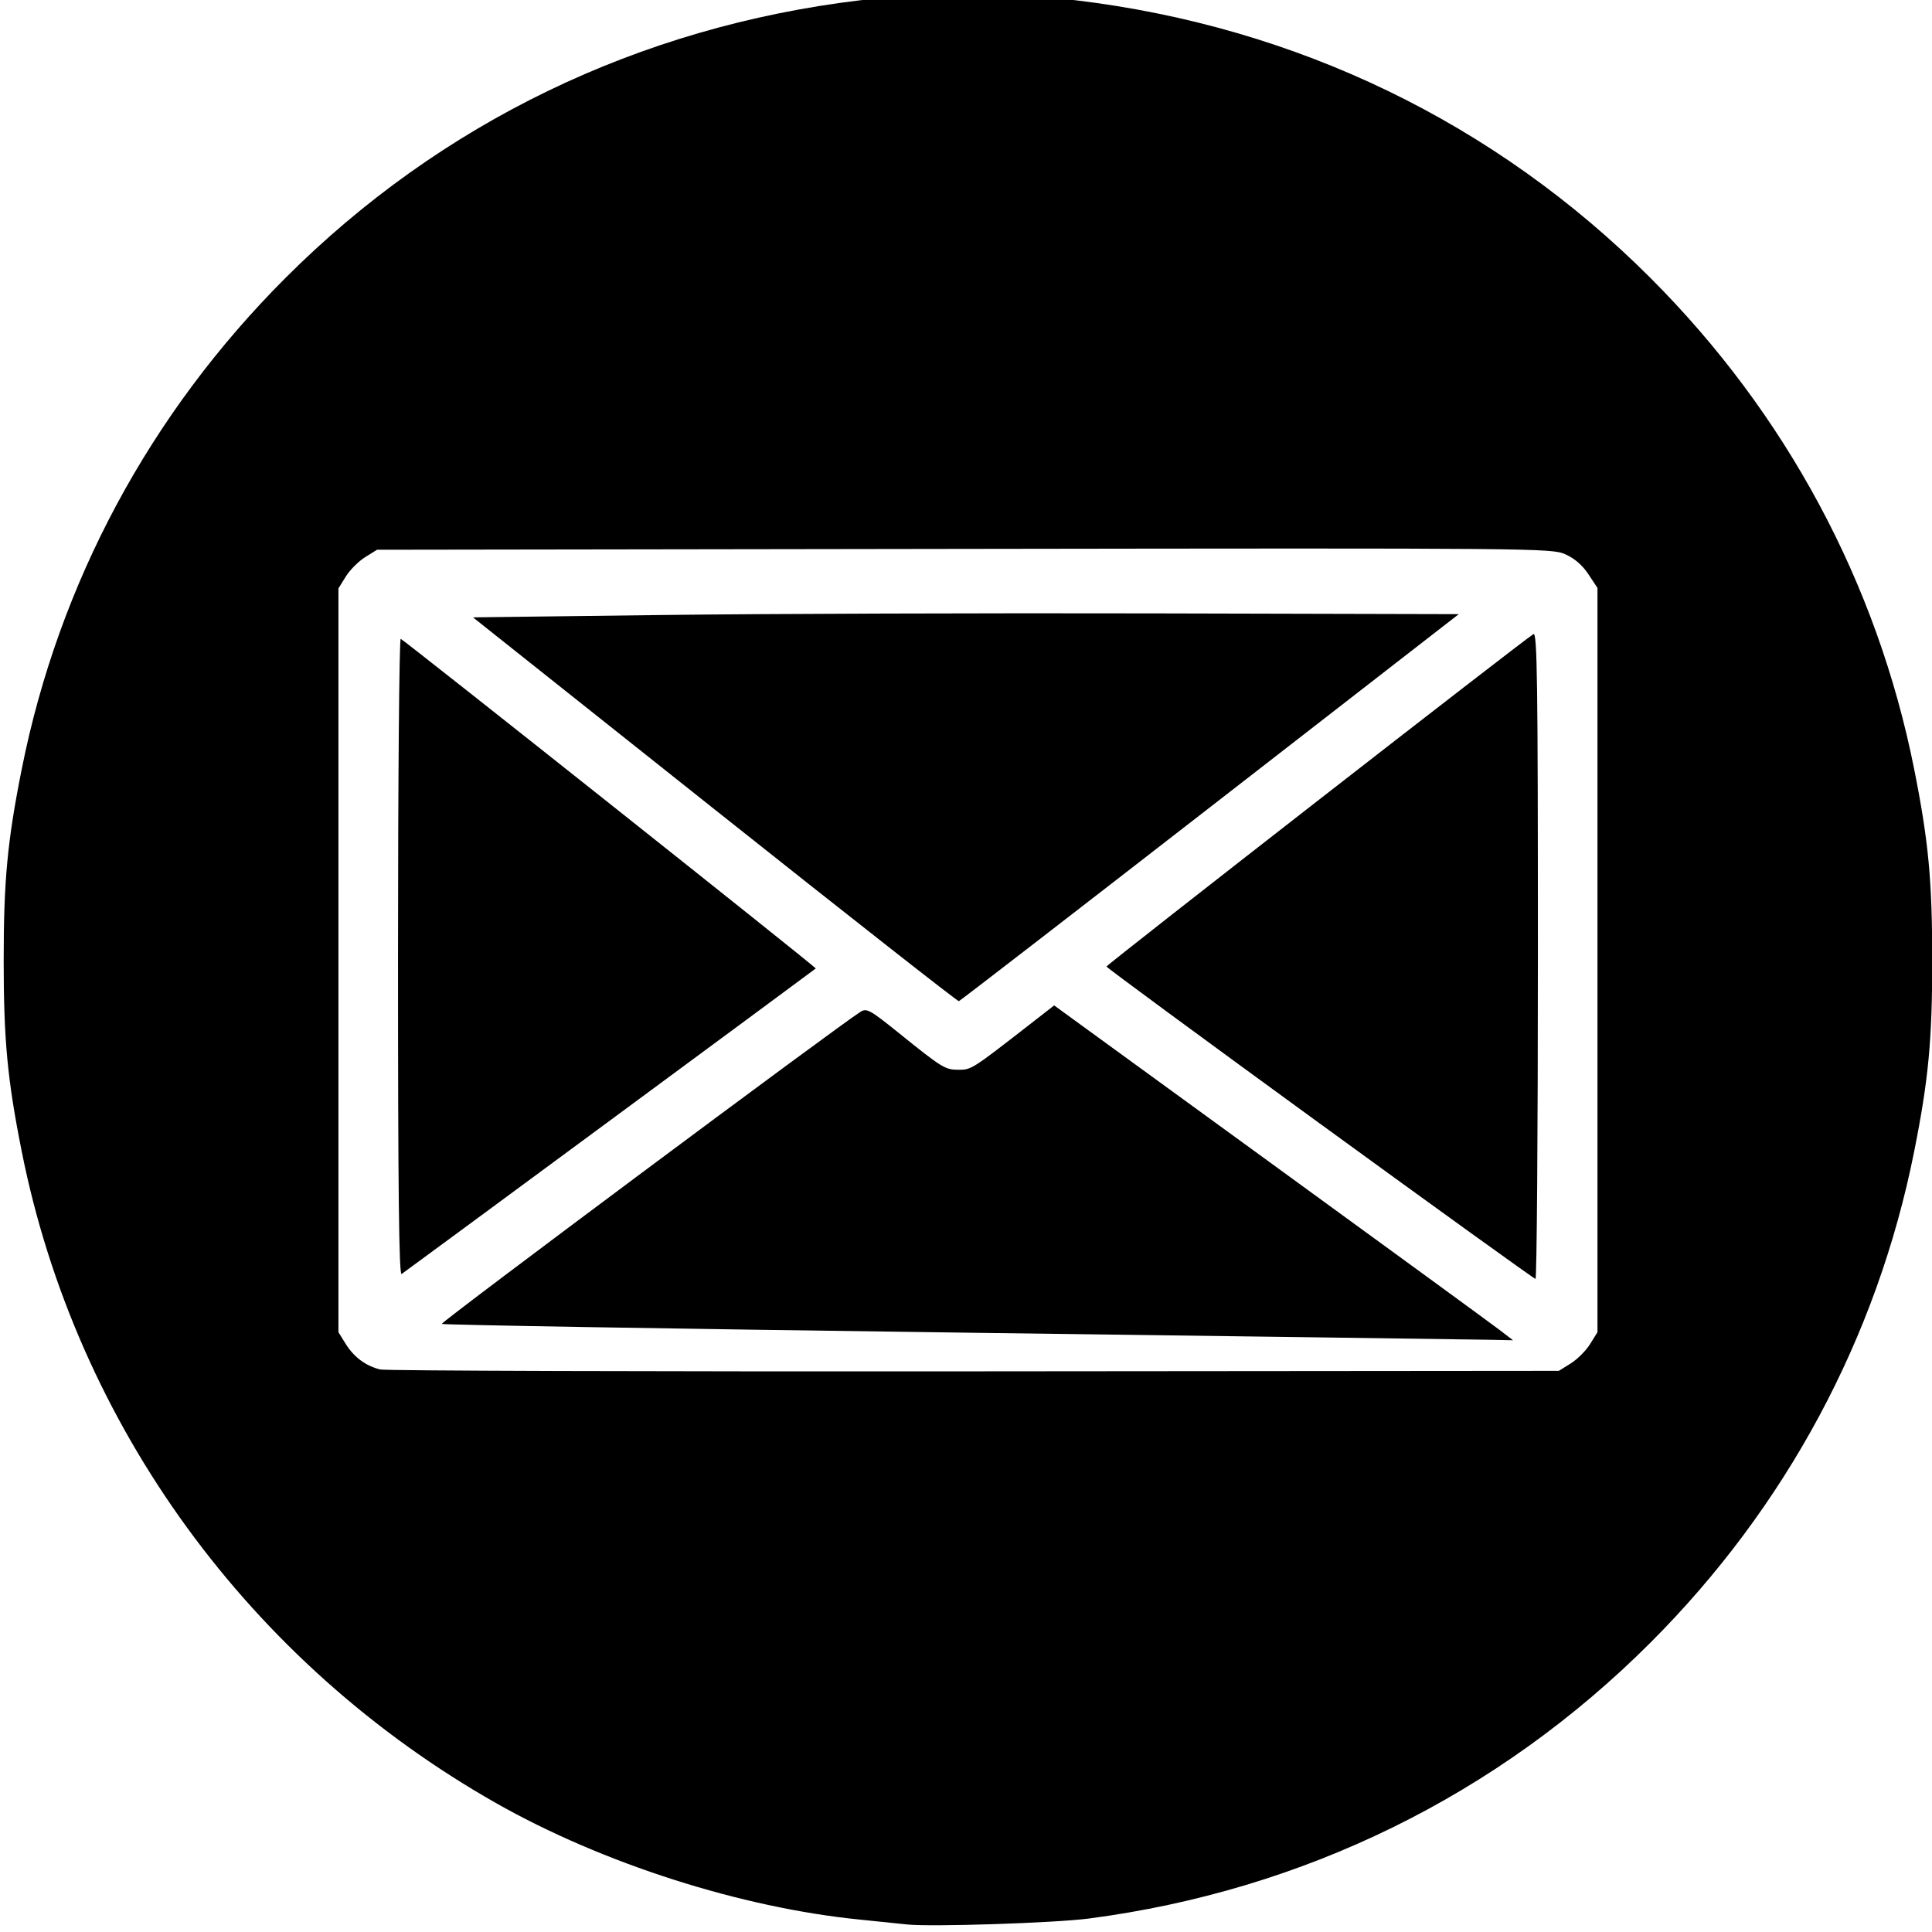
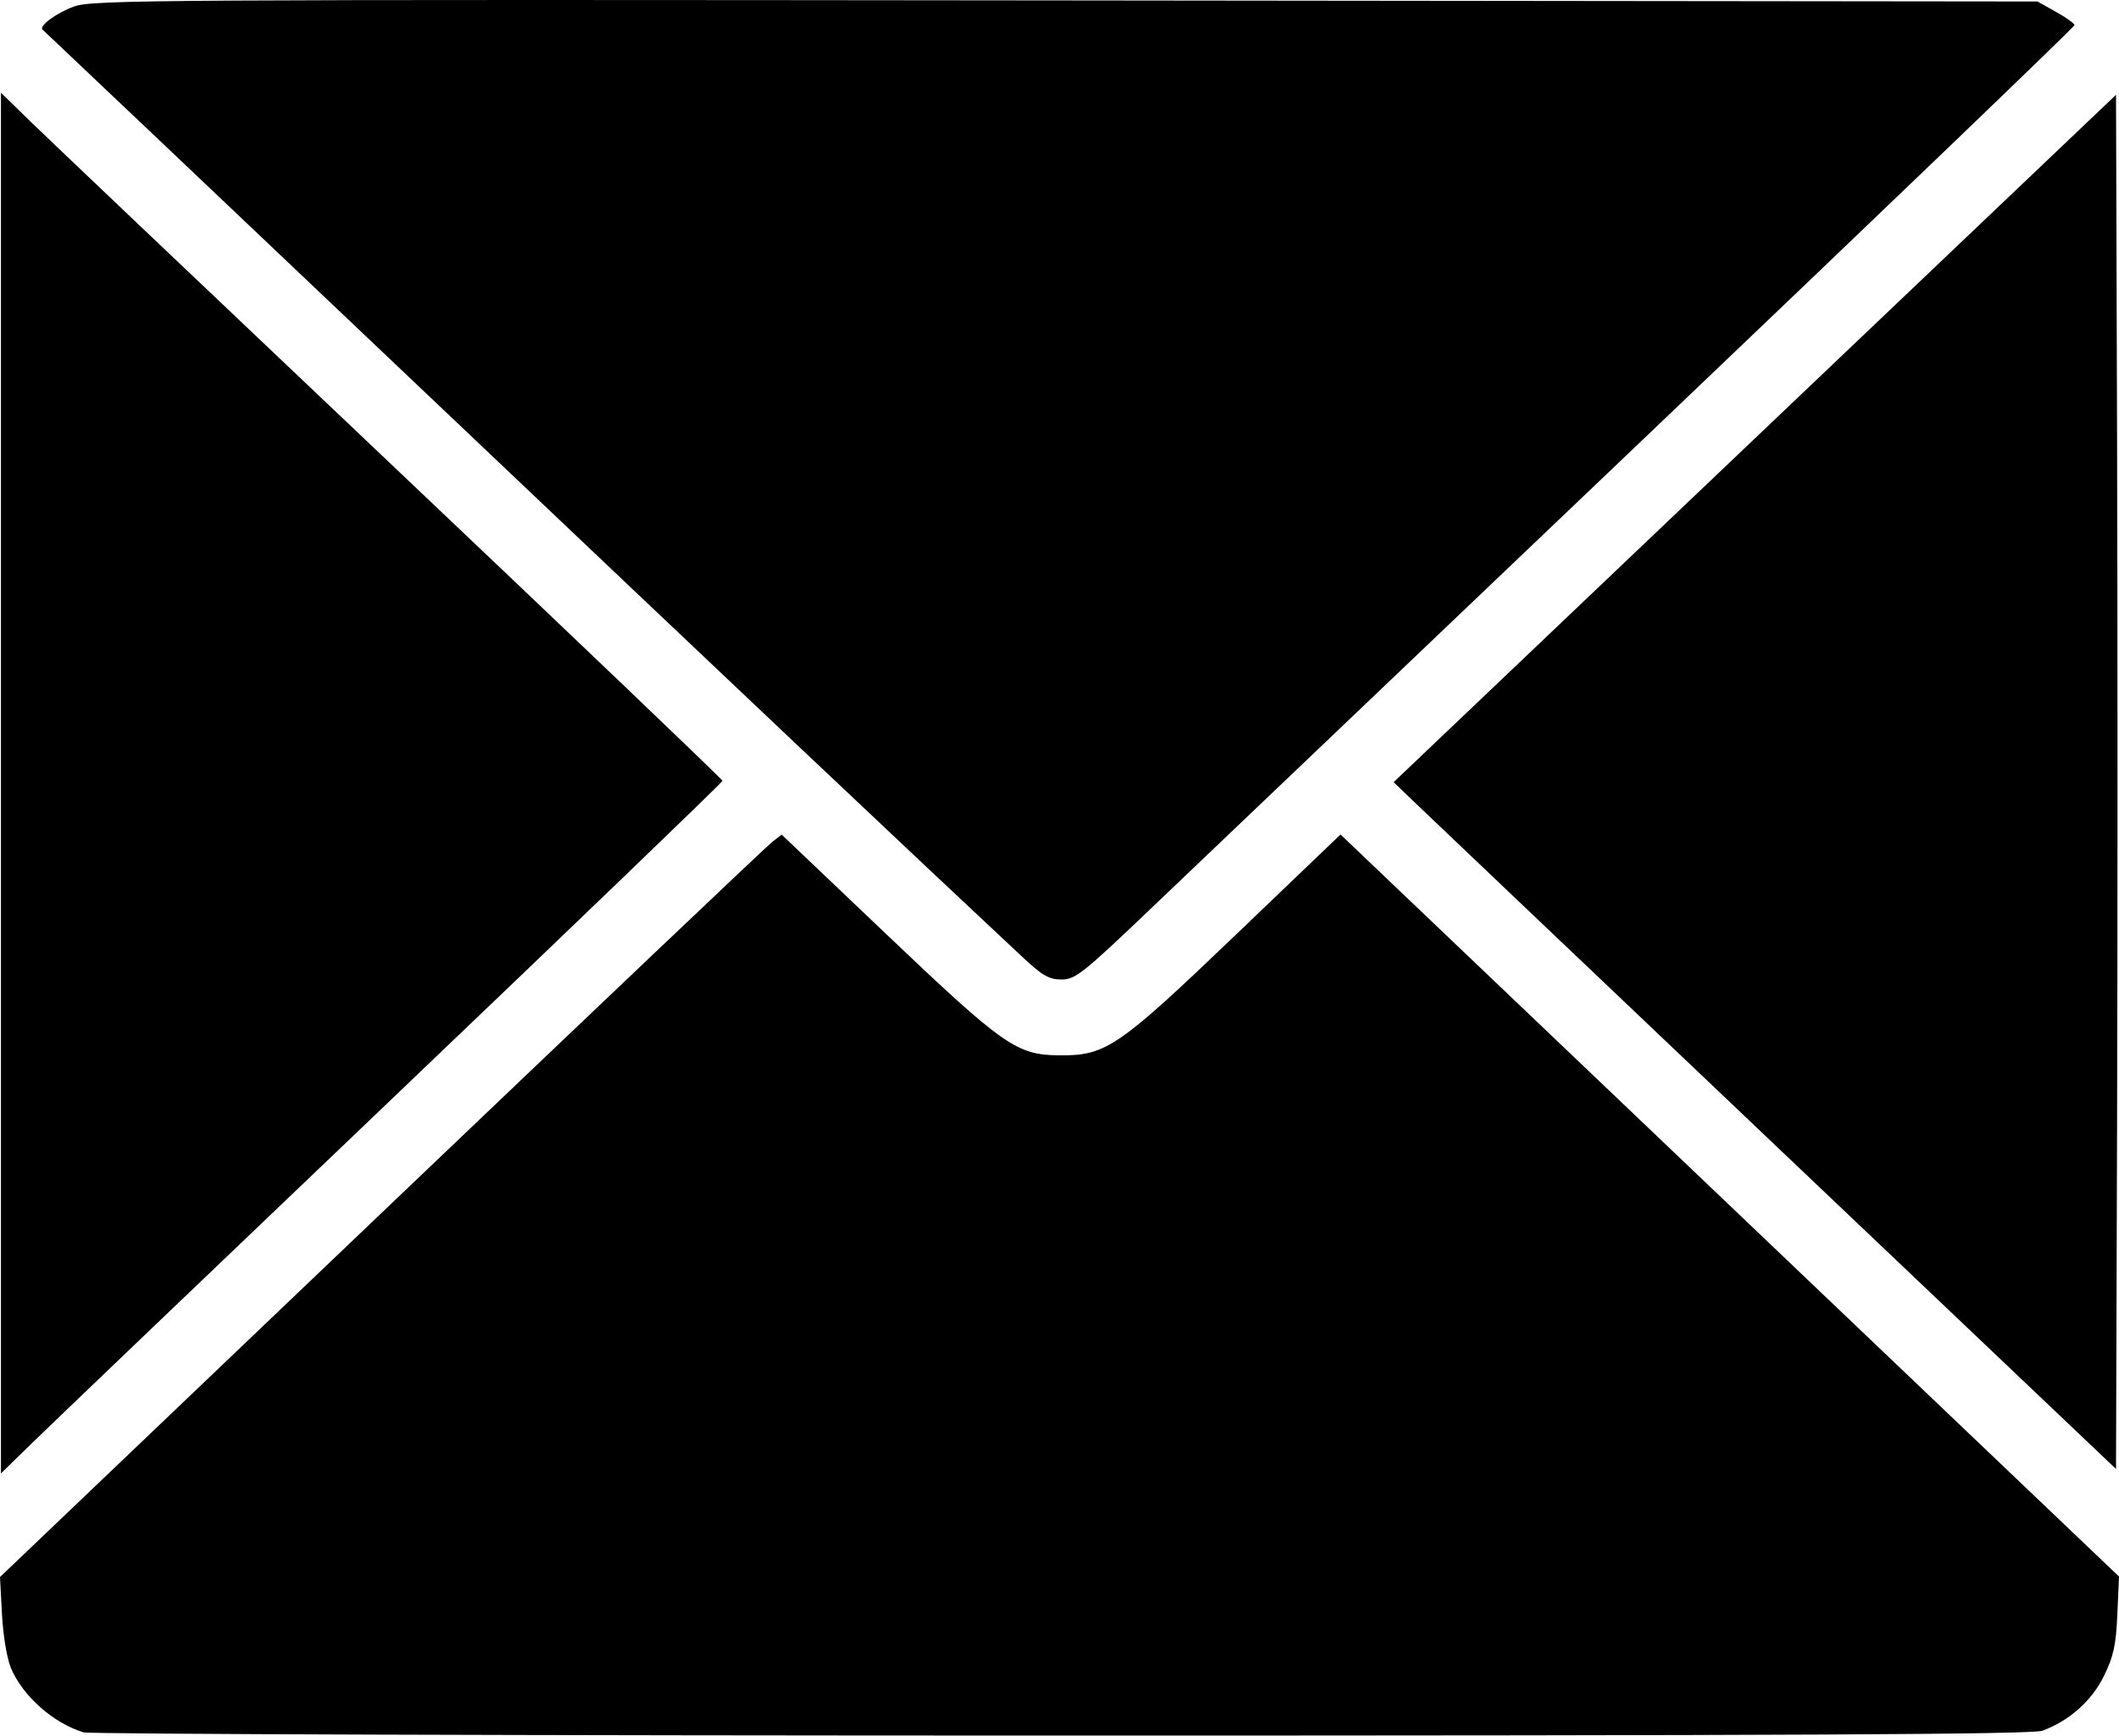
- <svg xmlns="http://www.w3.org/2000/svg" version="1.1" id="svg2" width="600" height="600" viewBox="0 0 600 600">
+ <svg xmlns="http://www.w3.org/2000/svg" version="1.1" id="svg2" width="512.451" height="419.698" viewBox="0 0 512.451 419.698">
  <defs id="defs6" />
-   <g id="g8">
-     <path style="fill:#000000" d="m 281.607,597.651 c -1.925,-0.222 -8.45,-0.895 -14.5,-1.496 C 230.22,592.489 187.19,578.734 154.261,560.085 77.641,516.69 23.701,442.646 6.749,357.594 2.3,335.27 1.143,323.026 1.143,298.228 c 0,-24.798 1.156,-37.042 5.606,-59.366 C 18.268,181.07 46.529,128.439 88.673,86.295 136.863,38.106 198.496,8.328 267.107,0.087 c 14.187,-1.704 52.813,-1.704 67,0 68.611,8.242 130.244,38.019 178.433,86.208 42.144,42.144 70.405,94.775 81.924,152.567 4.45,22.324 5.606,34.568 5.606,59.366 0,24.798 -1.156,37.042 -5.606,59.366 -11.519,57.792 -39.78,110.423 -81.924,152.567 -47.319,47.319 -107.626,76.935 -174.433,85.663 -10.655,1.392 -49.399,2.644 -56.5,1.826 z M 487.806,423.428 c 2.035,-1.265 4.735,-3.965 6,-6 l 2.3,-3.7 V 298.155 182.582 l -2.823,-4.265 c -1.848,-2.792 -4.326,-4.93 -7.174,-6.19 -4.25,-1.88 -8.595,-1.919 -186.677,-1.662 l -182.326,0.263 -3.7,2.3 c -2.035,1.265 -4.735,3.965 -6,6 l -2.3,3.7 v 115.5 115.5 l 2.268,3.647 c 2.558,4.114 6.257,6.853 10.711,7.931 1.662,0.402 84.696,0.662 184.521,0.577 l 181.5,-0.154 z M 296.94,413.831 c -87.542,-1.156 -159.427,-2.363 -159.745,-2.681 -0.474,-0.474 123.203,-92.652 130.055,-96.931 1.907,-1.191 2.952,-0.61 11.973,6.658 13.439,10.827 14.296,11.352 18.529,11.352 3.879,0 4.214,-0.213 21.49,-13.656 l 8.136,-6.331 66.748,48.55 c 36.712,26.703 68.778,50.1 71.258,51.994 l 4.51,3.444 -6.894,-0.147 c -3.792,-0.081 -78.519,-1.094 -166.061,-2.25 z m 112.942,-64.905 c -36.424,-26.509 -66.236,-48.449 -66.25,-48.755 -0.024,-0.542 129.821,-101.65 132.587,-103.243 1.181,-0.68 1.389,14.24 1.389,99.75 0,55.302 -0.338,100.526 -0.75,100.498 -0.412,-0.029 -30.551,-21.741 -66.975,-48.25 z M 123.607,297.204 c 0,-54.528 0.378,-98.992 0.84,-98.809 1.182,0.469 129.203,102.135 128.904,102.368 -2.328,1.812 -127.836,94.404 -128.625,94.892 -0.823,0.508 -1.119,-25.573 -1.119,-98.451 z m 98.391,-45.778 -75.109,-59.698 58.609,-0.733 c 32.235,-0.403 101.119,-0.628 153.075,-0.5 l 94.466,0.233 -77.293,60 c -42.511,33 -77.596,60.089 -77.966,60.198 -0.37,0.109 -34.471,-26.666 -75.782,-59.5 z" id="path1886" />
+   <g id="g8" transform="translate(-0.06176059,-1.722209)">
+     <path style="fill:#000000" d="m 20.285,420.648 c -7.333,-2.231 -14.717,-8.768 -17.581,-15.566 -0.962,-2.283 -1.891,-7.864 -2.164,-13 l -0.478,-9 92.226,-88 c 50.724,-48.4 93.258,-88.794 94.52,-89.764 l 2.293,-1.764 25.345,24.113 c 28.427,27.046 31.471,29.174 41.845,29.258 11.255,0.091 14.168,-1.903 42.728,-29.249 l 25.228,-24.156 94.133,89.72 94.133,89.72 -0.399,9.116 c -0.327,7.474 -0.91,10.162 -3.239,14.921 -2.941,6.011 -8.386,10.855 -14.901,13.257 -2.404,0.886 -60.526,1.171 -237.184,1.164 -128.7,-0.005 -235.128,-0.353 -236.506,-0.772 z M 0.291,191.084 V 24.136 l 6.75,6.598 c 3.713,3.629 42.975,40.934 87.25,82.9 44.275,41.966 80.5,76.576 80.5,76.911 0,0.335 -36,34.966 -80,76.959 -44,41.993 -83.263,79.541 -87.25,83.439 l -7.25,7.088 z M 427.791,277.148 c -46.2,-43.892 -85.505,-81.263 -87.345,-83.046 l -3.345,-3.242 87.345,-83.105 87.345,-83.105 0.256,82.966 c 0.141,45.631 0.141,120.399 0,166.151 l -0.256,83.185 z M 247.467,233.28 C 220.265,207.869 177.323,167.281 100.801,94.656 51.296,47.672 10.606,9.087 10.381,8.912 c -1.074,-0.831 3.339,-4.089 7.625,-5.629 4.482,-1.61 19.694,-1.703 239.785,-1.46 l 235,0.259 4.465,2.5 c 2.456,1.375 4.481,2.821 4.5,3.213 0.019,0.392 -46.09,44.669 -102.465,98.395 -56.375,53.725 -110.685,105.492 -120.688,115.037 -16.723,15.957 -18.481,17.355 -21.824,17.355 -3.011,0 -4.612,-0.912 -9.312,-5.302 z" id="path1886" />
  </g>
</svg>
